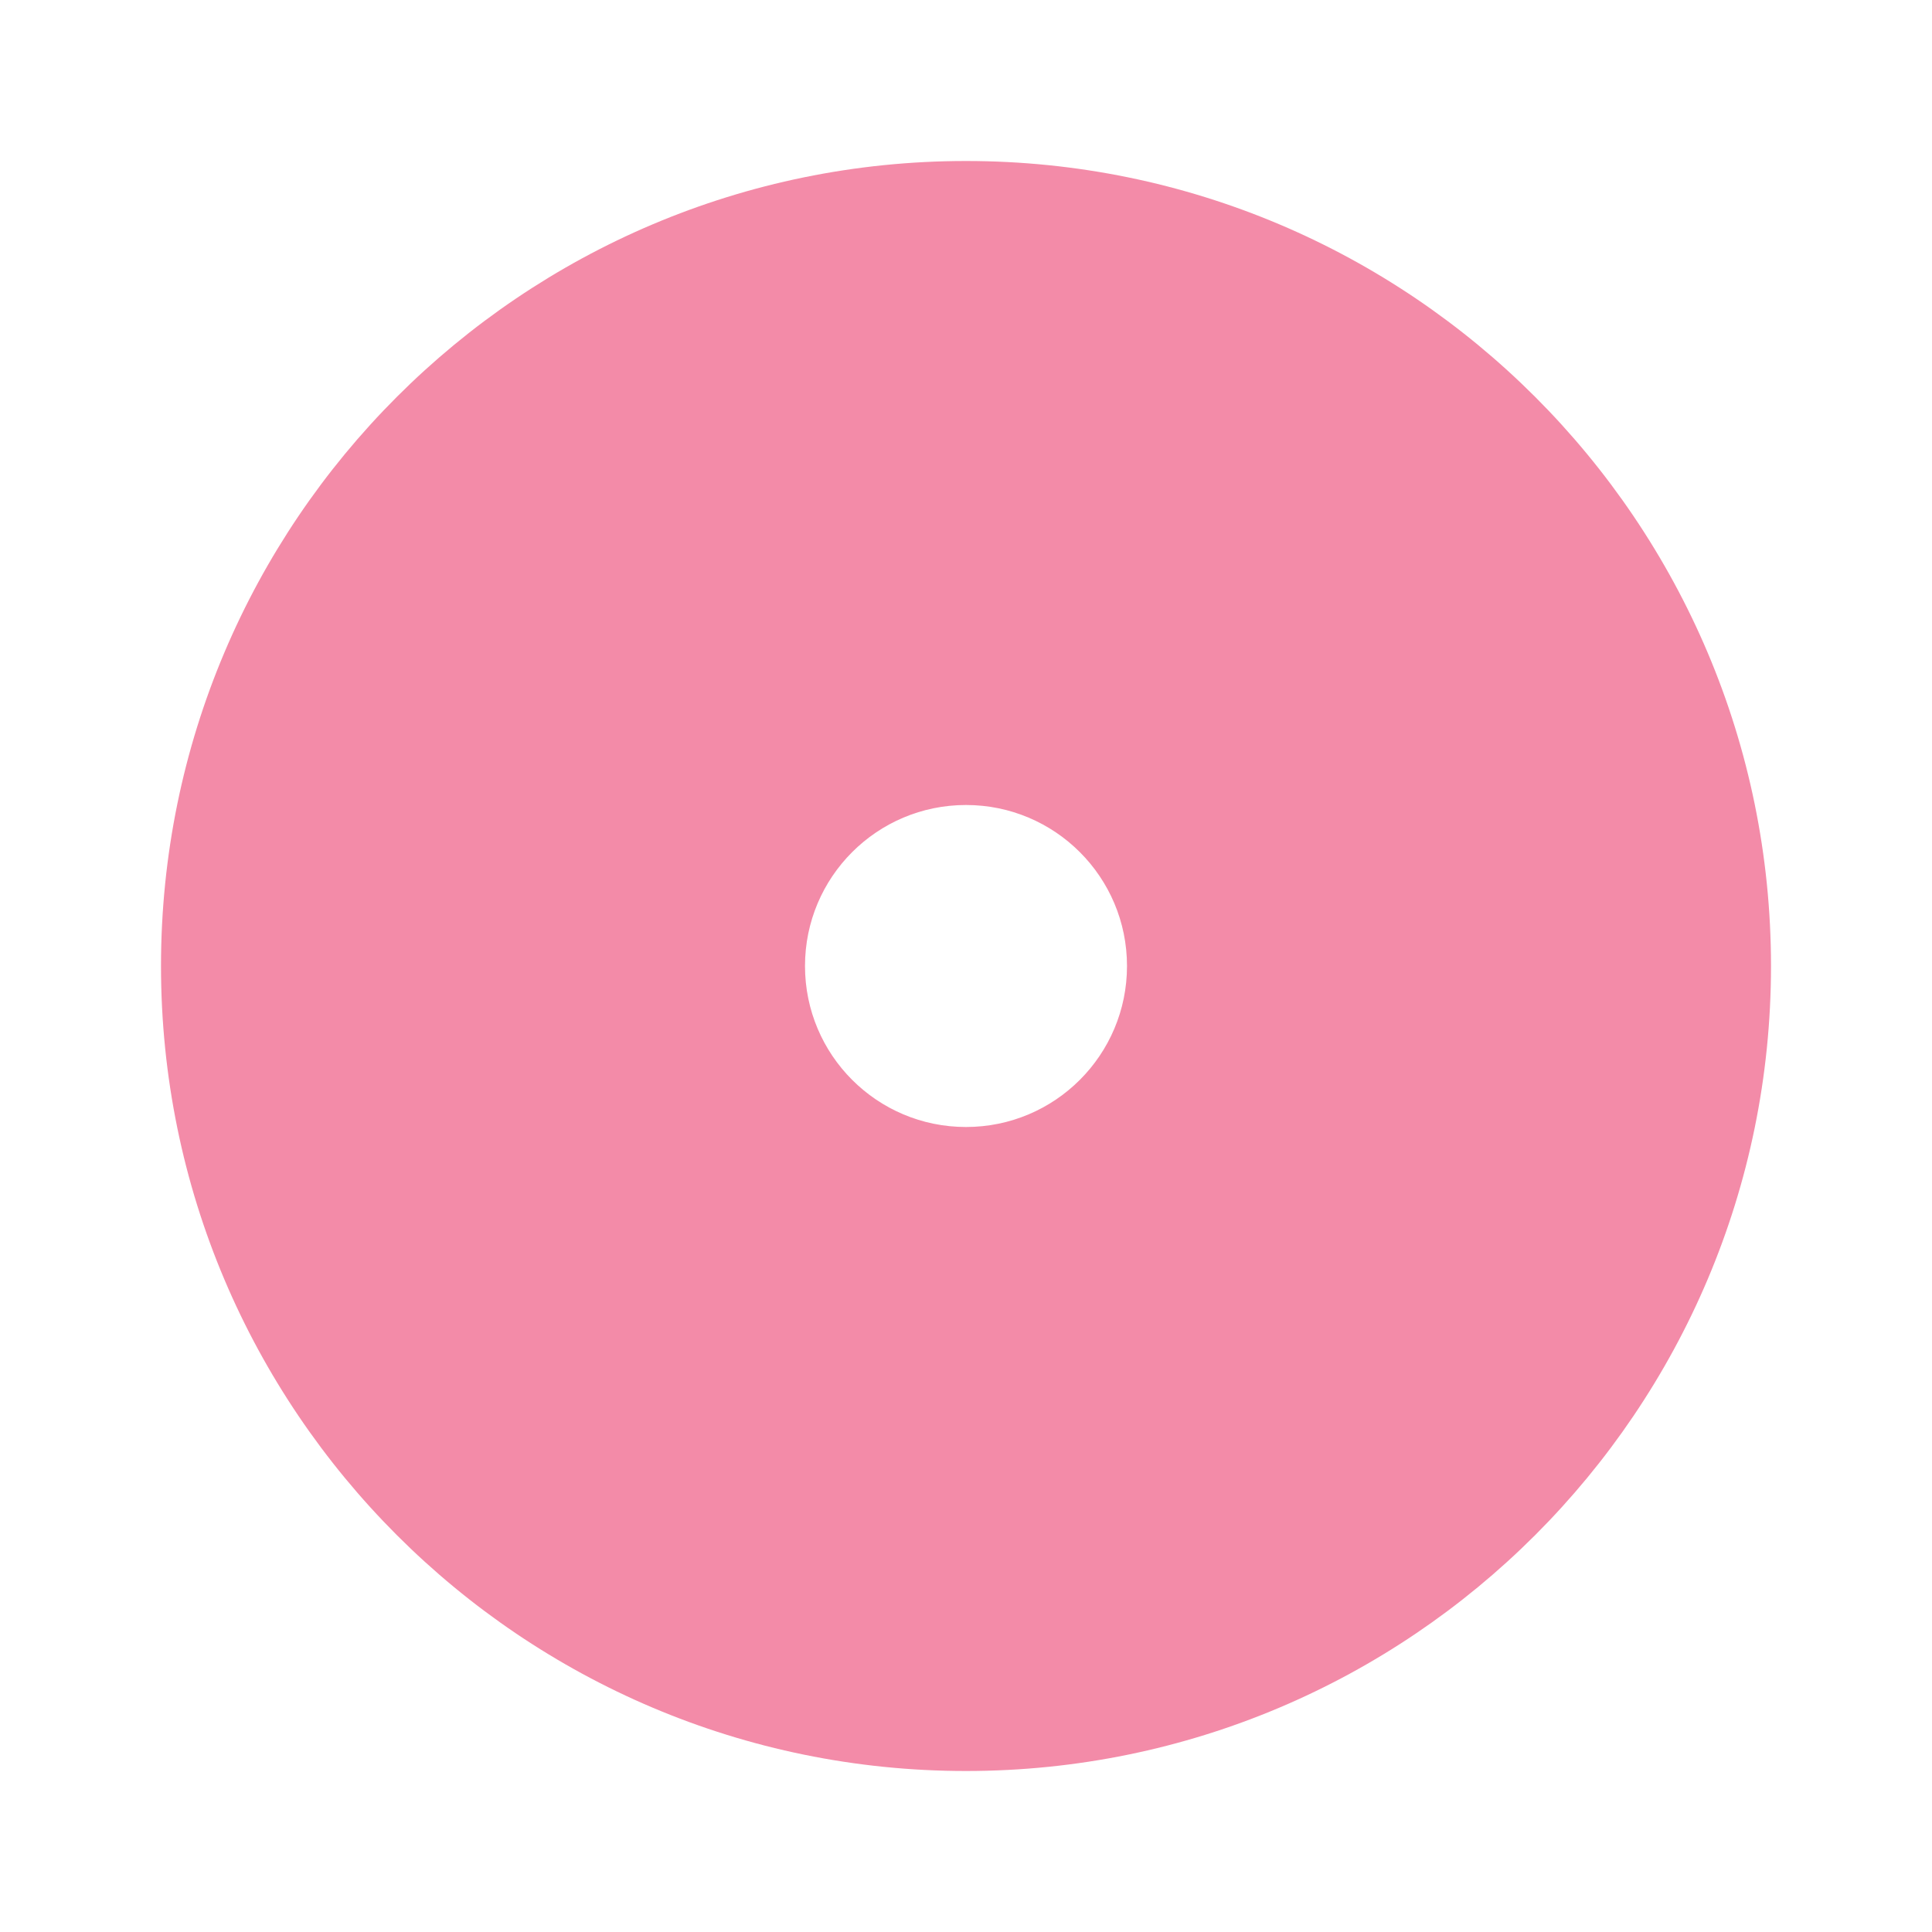
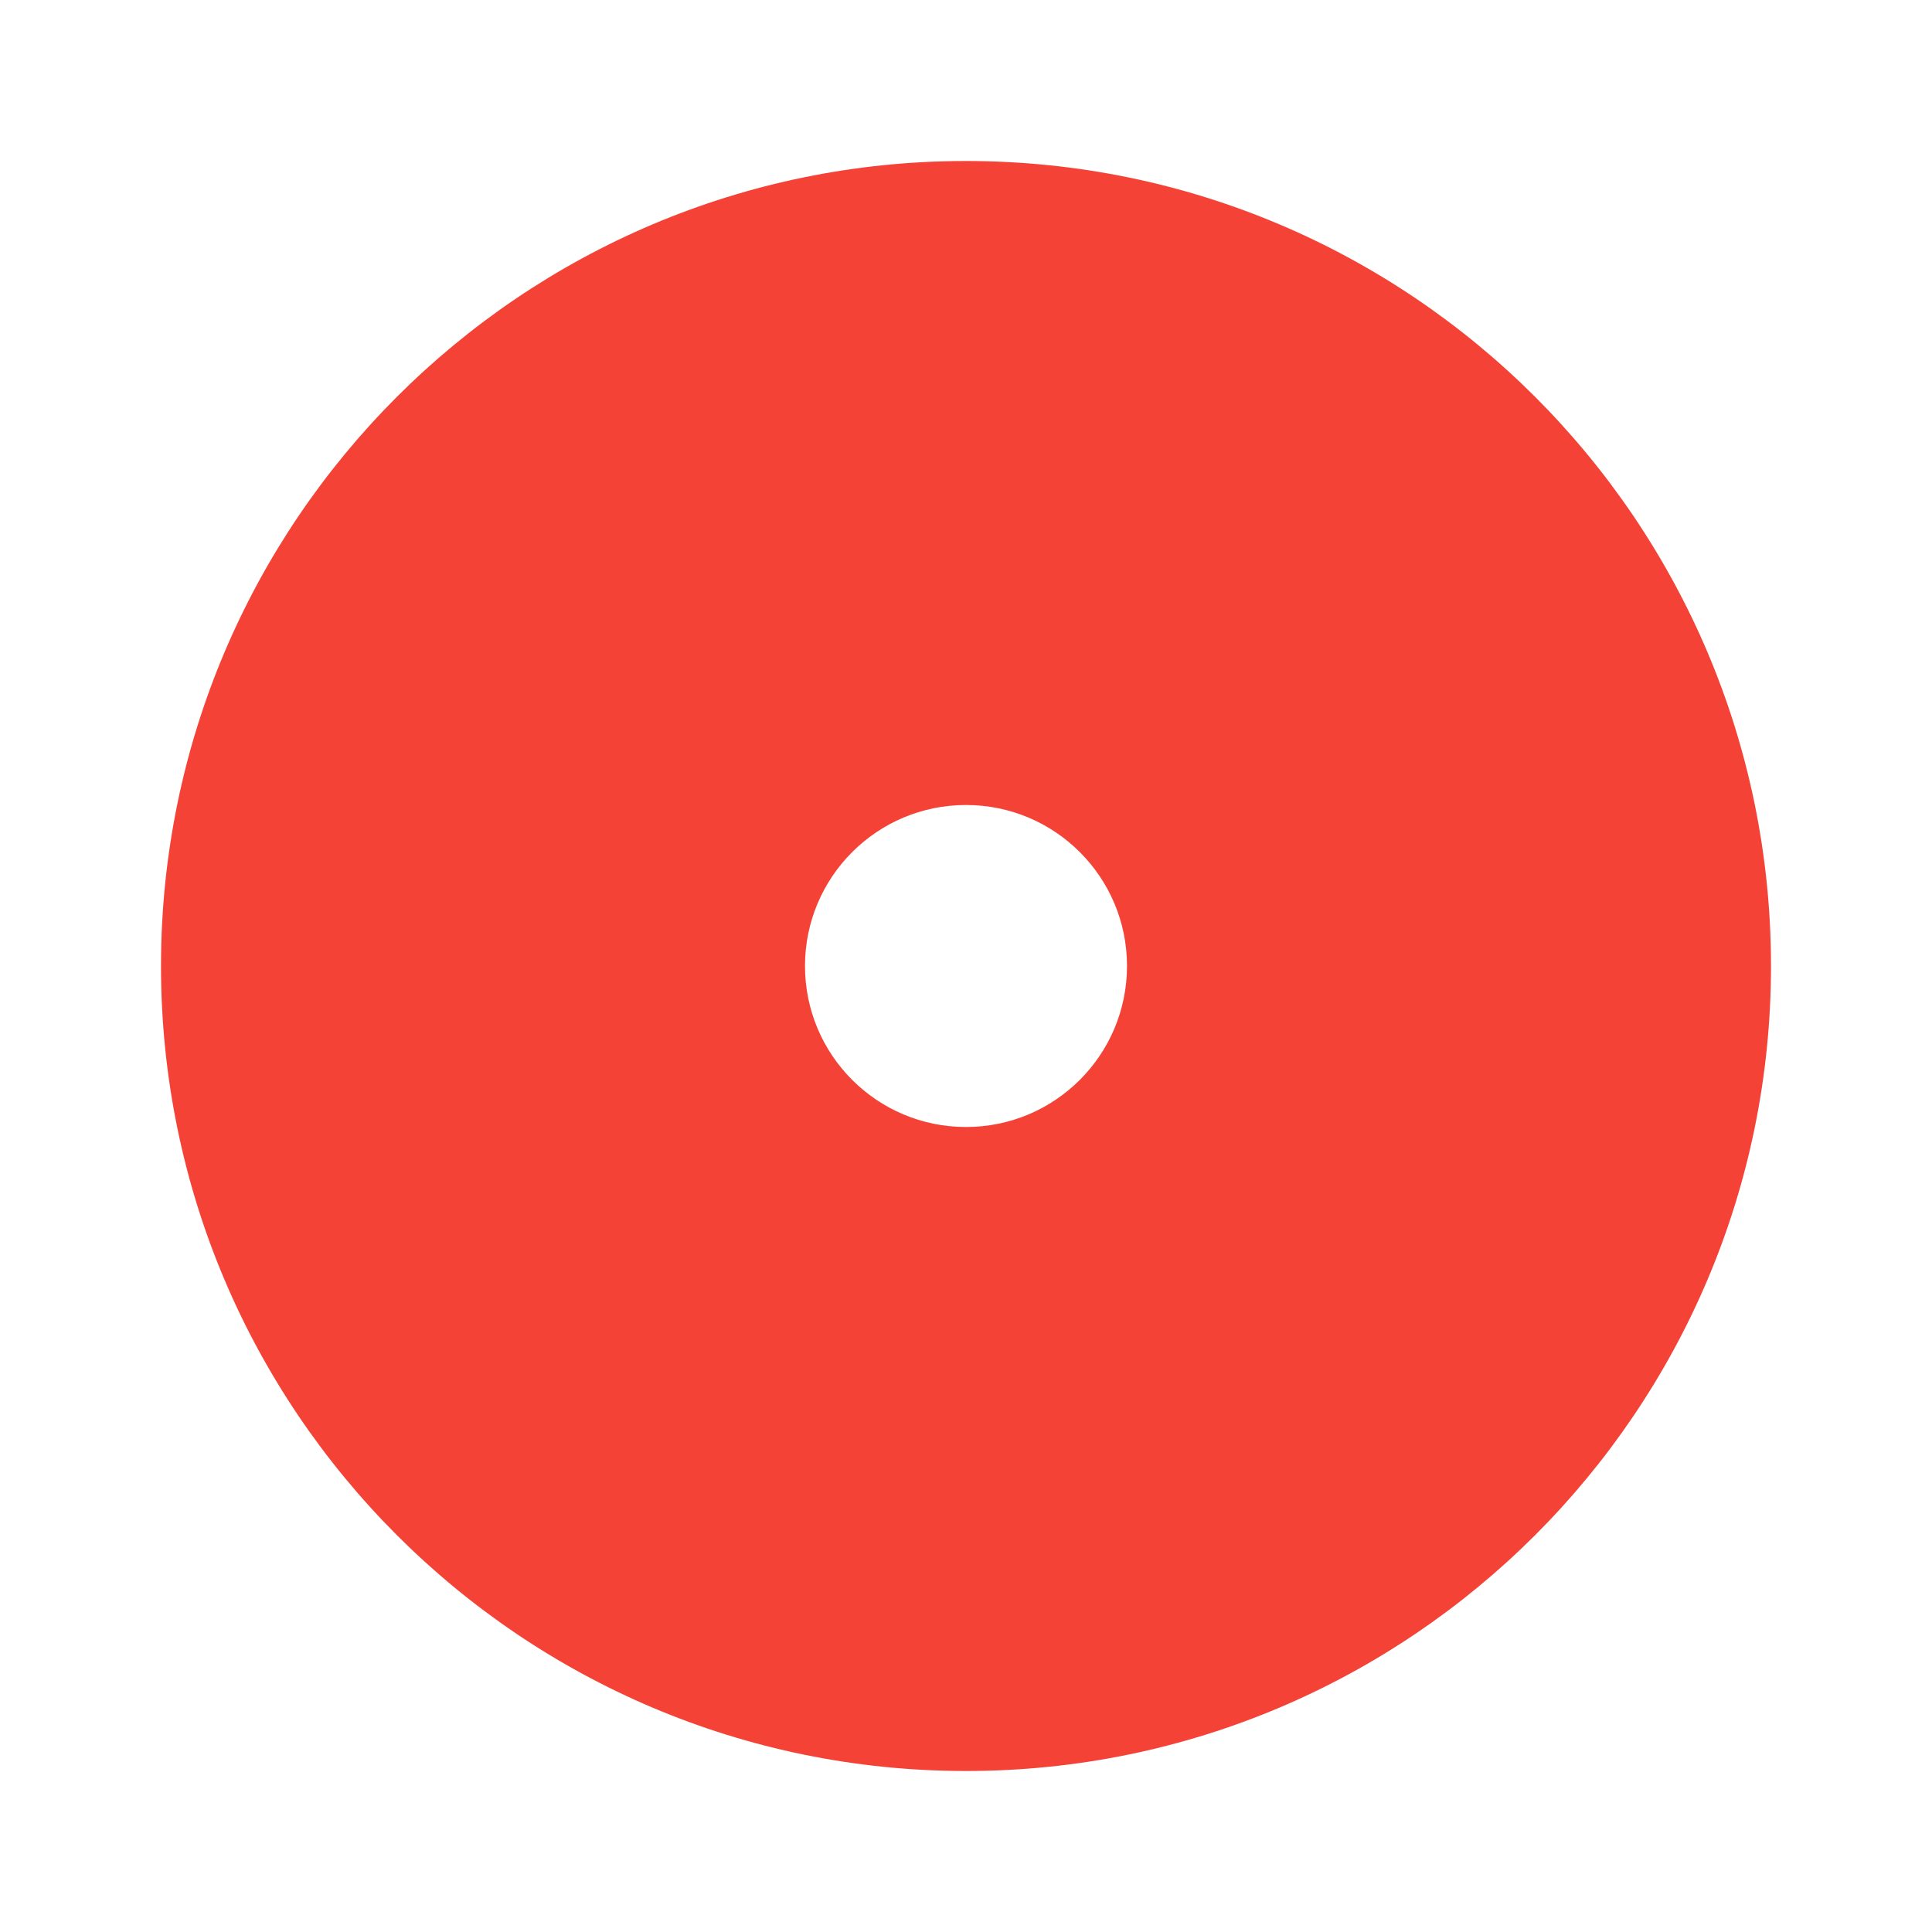
<svg xmlns="http://www.w3.org/2000/svg" width="24" height="24" version="1.1" viewBox="0 0 24 24">
-   <path d="m12 2c-5.52 0-10 4.48-10 10s4.48 10 10 10 10-4.48 10-10-4.48-10-10-10zm0 8c1.105 0 2 0.895 2 2s-0.895 2-2 2-2-0.895-2-2 0.895-2 2-2z" fill="#f38ba8" />
+   <path d="m12 2c-5.52 0-10 4.48-10 10s4.48 10 10 10 10-4.48 10-10-4.48-10-10-10zm0 8c1.105 0 2 0.895 2 2s-0.895 2-2 2-2-0.895-2-2 0.895-2 2-2z" fill="#f44336" />
</svg>
